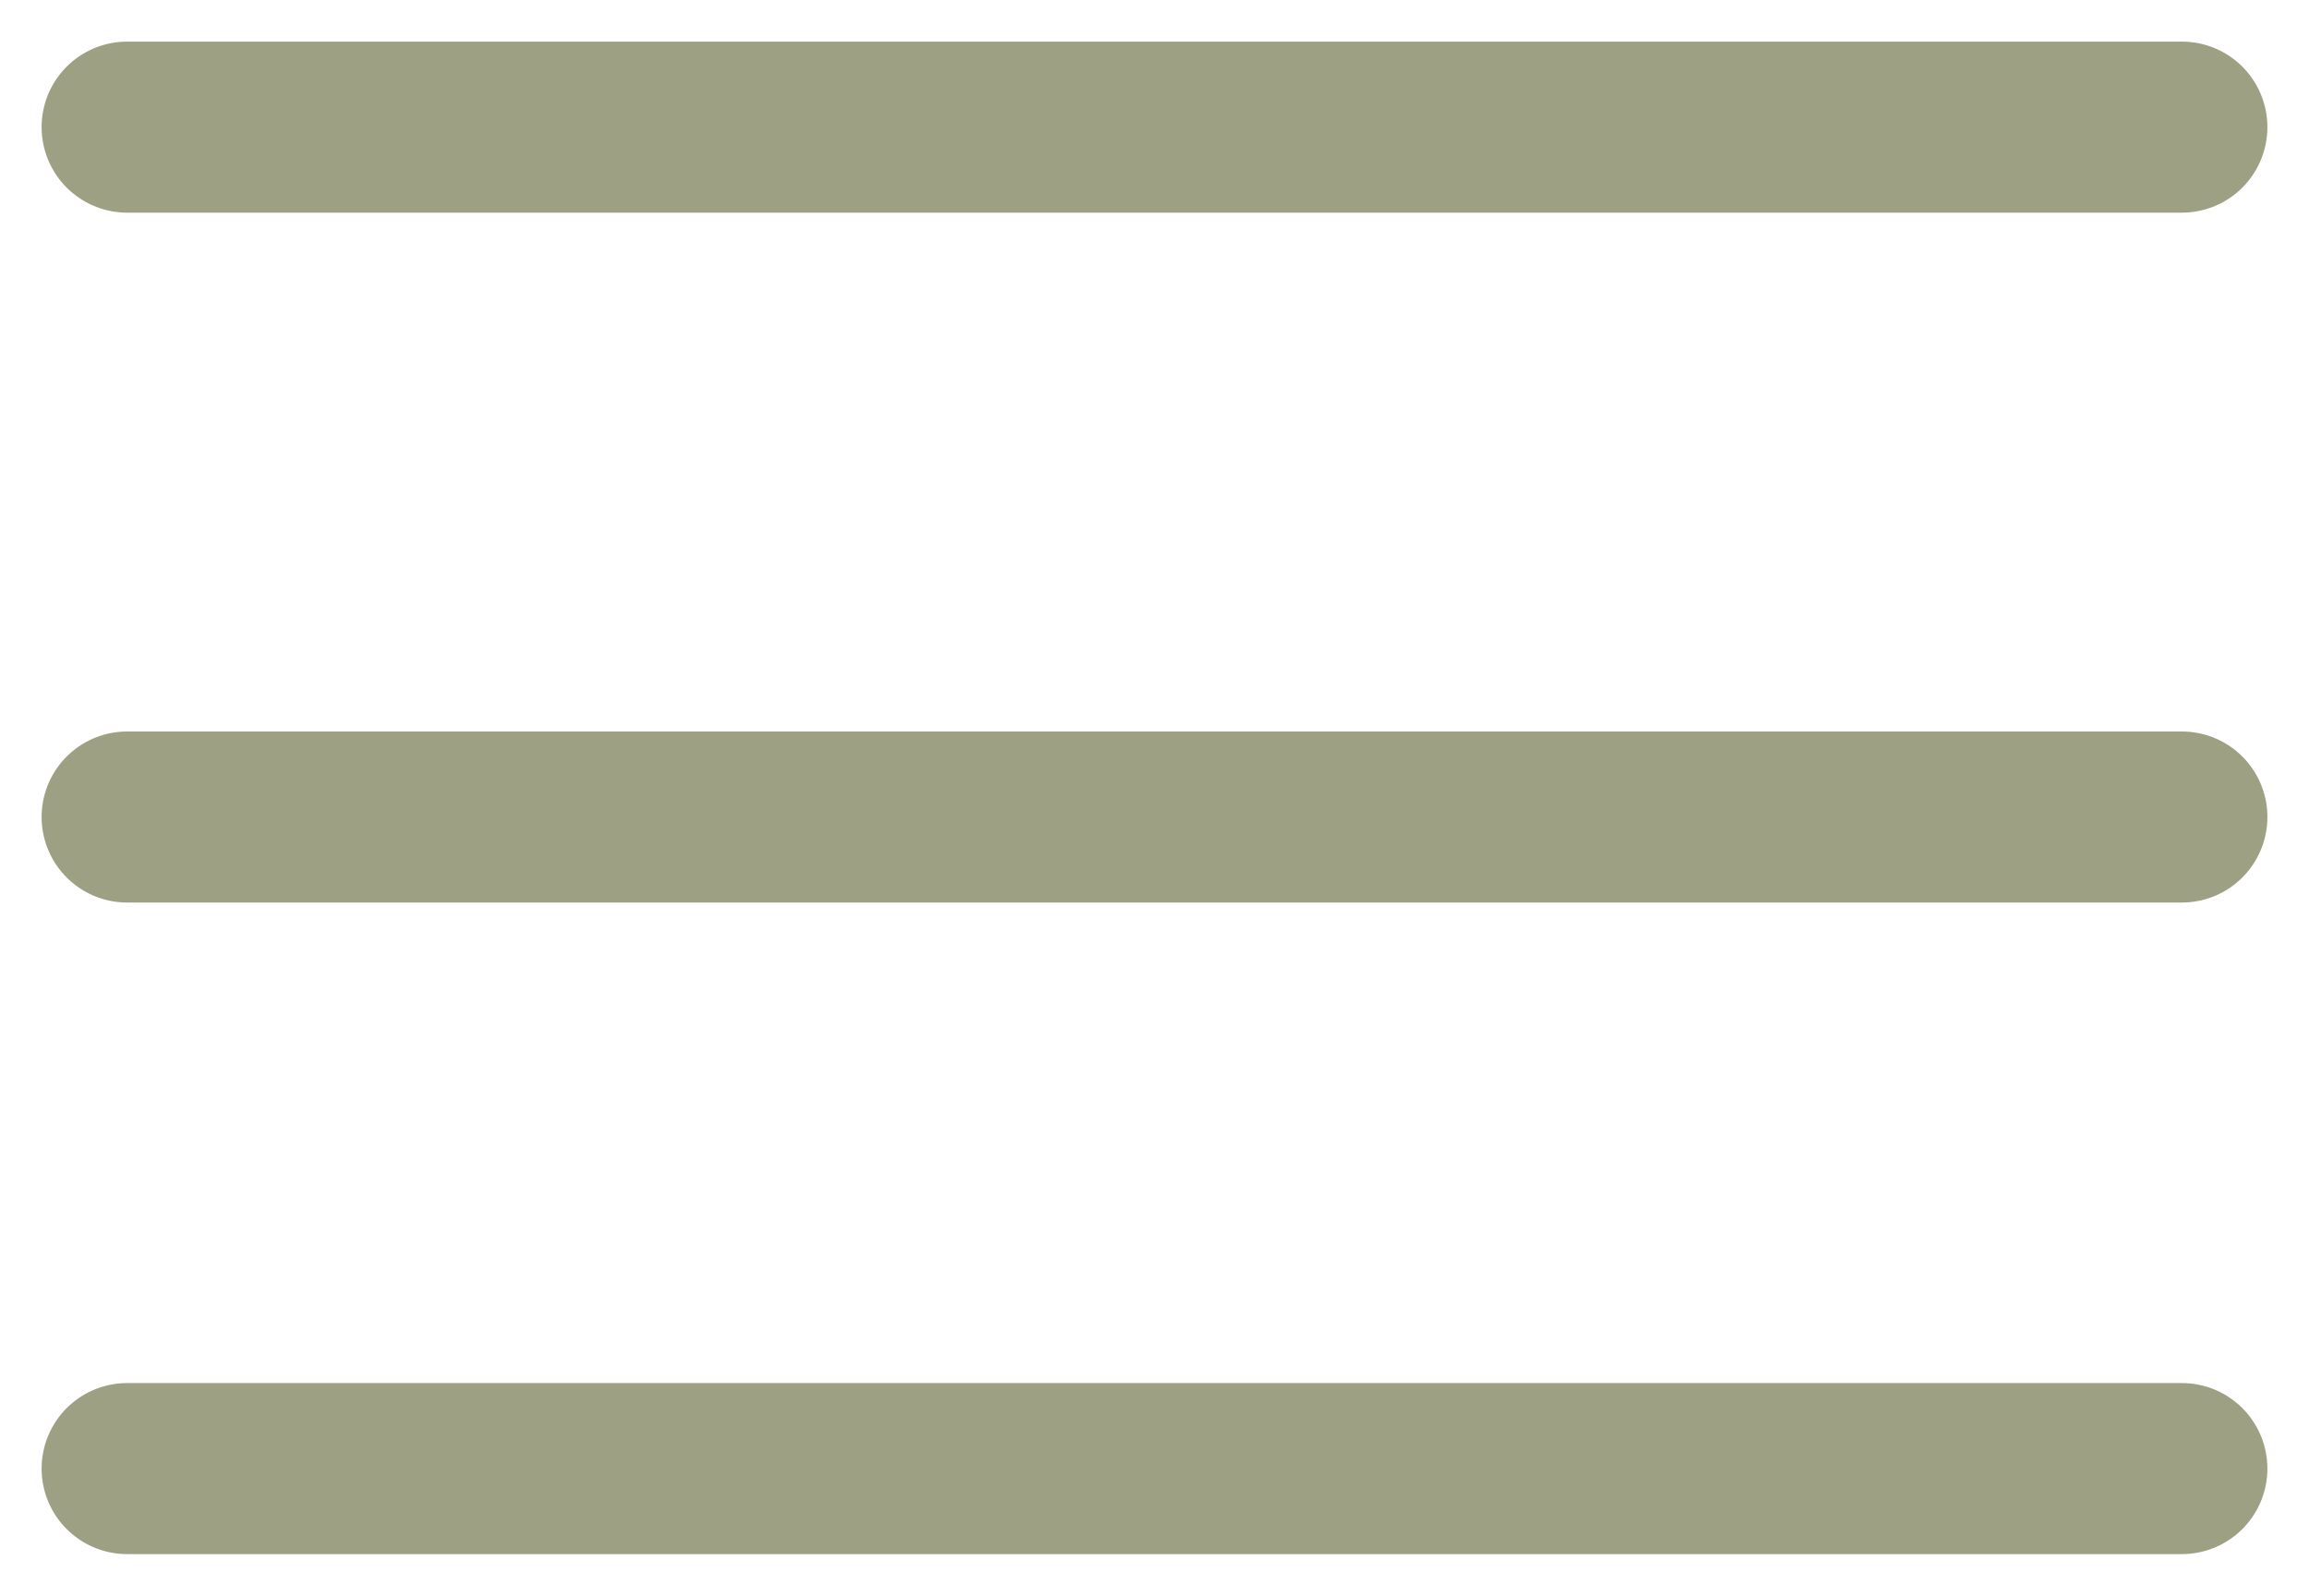
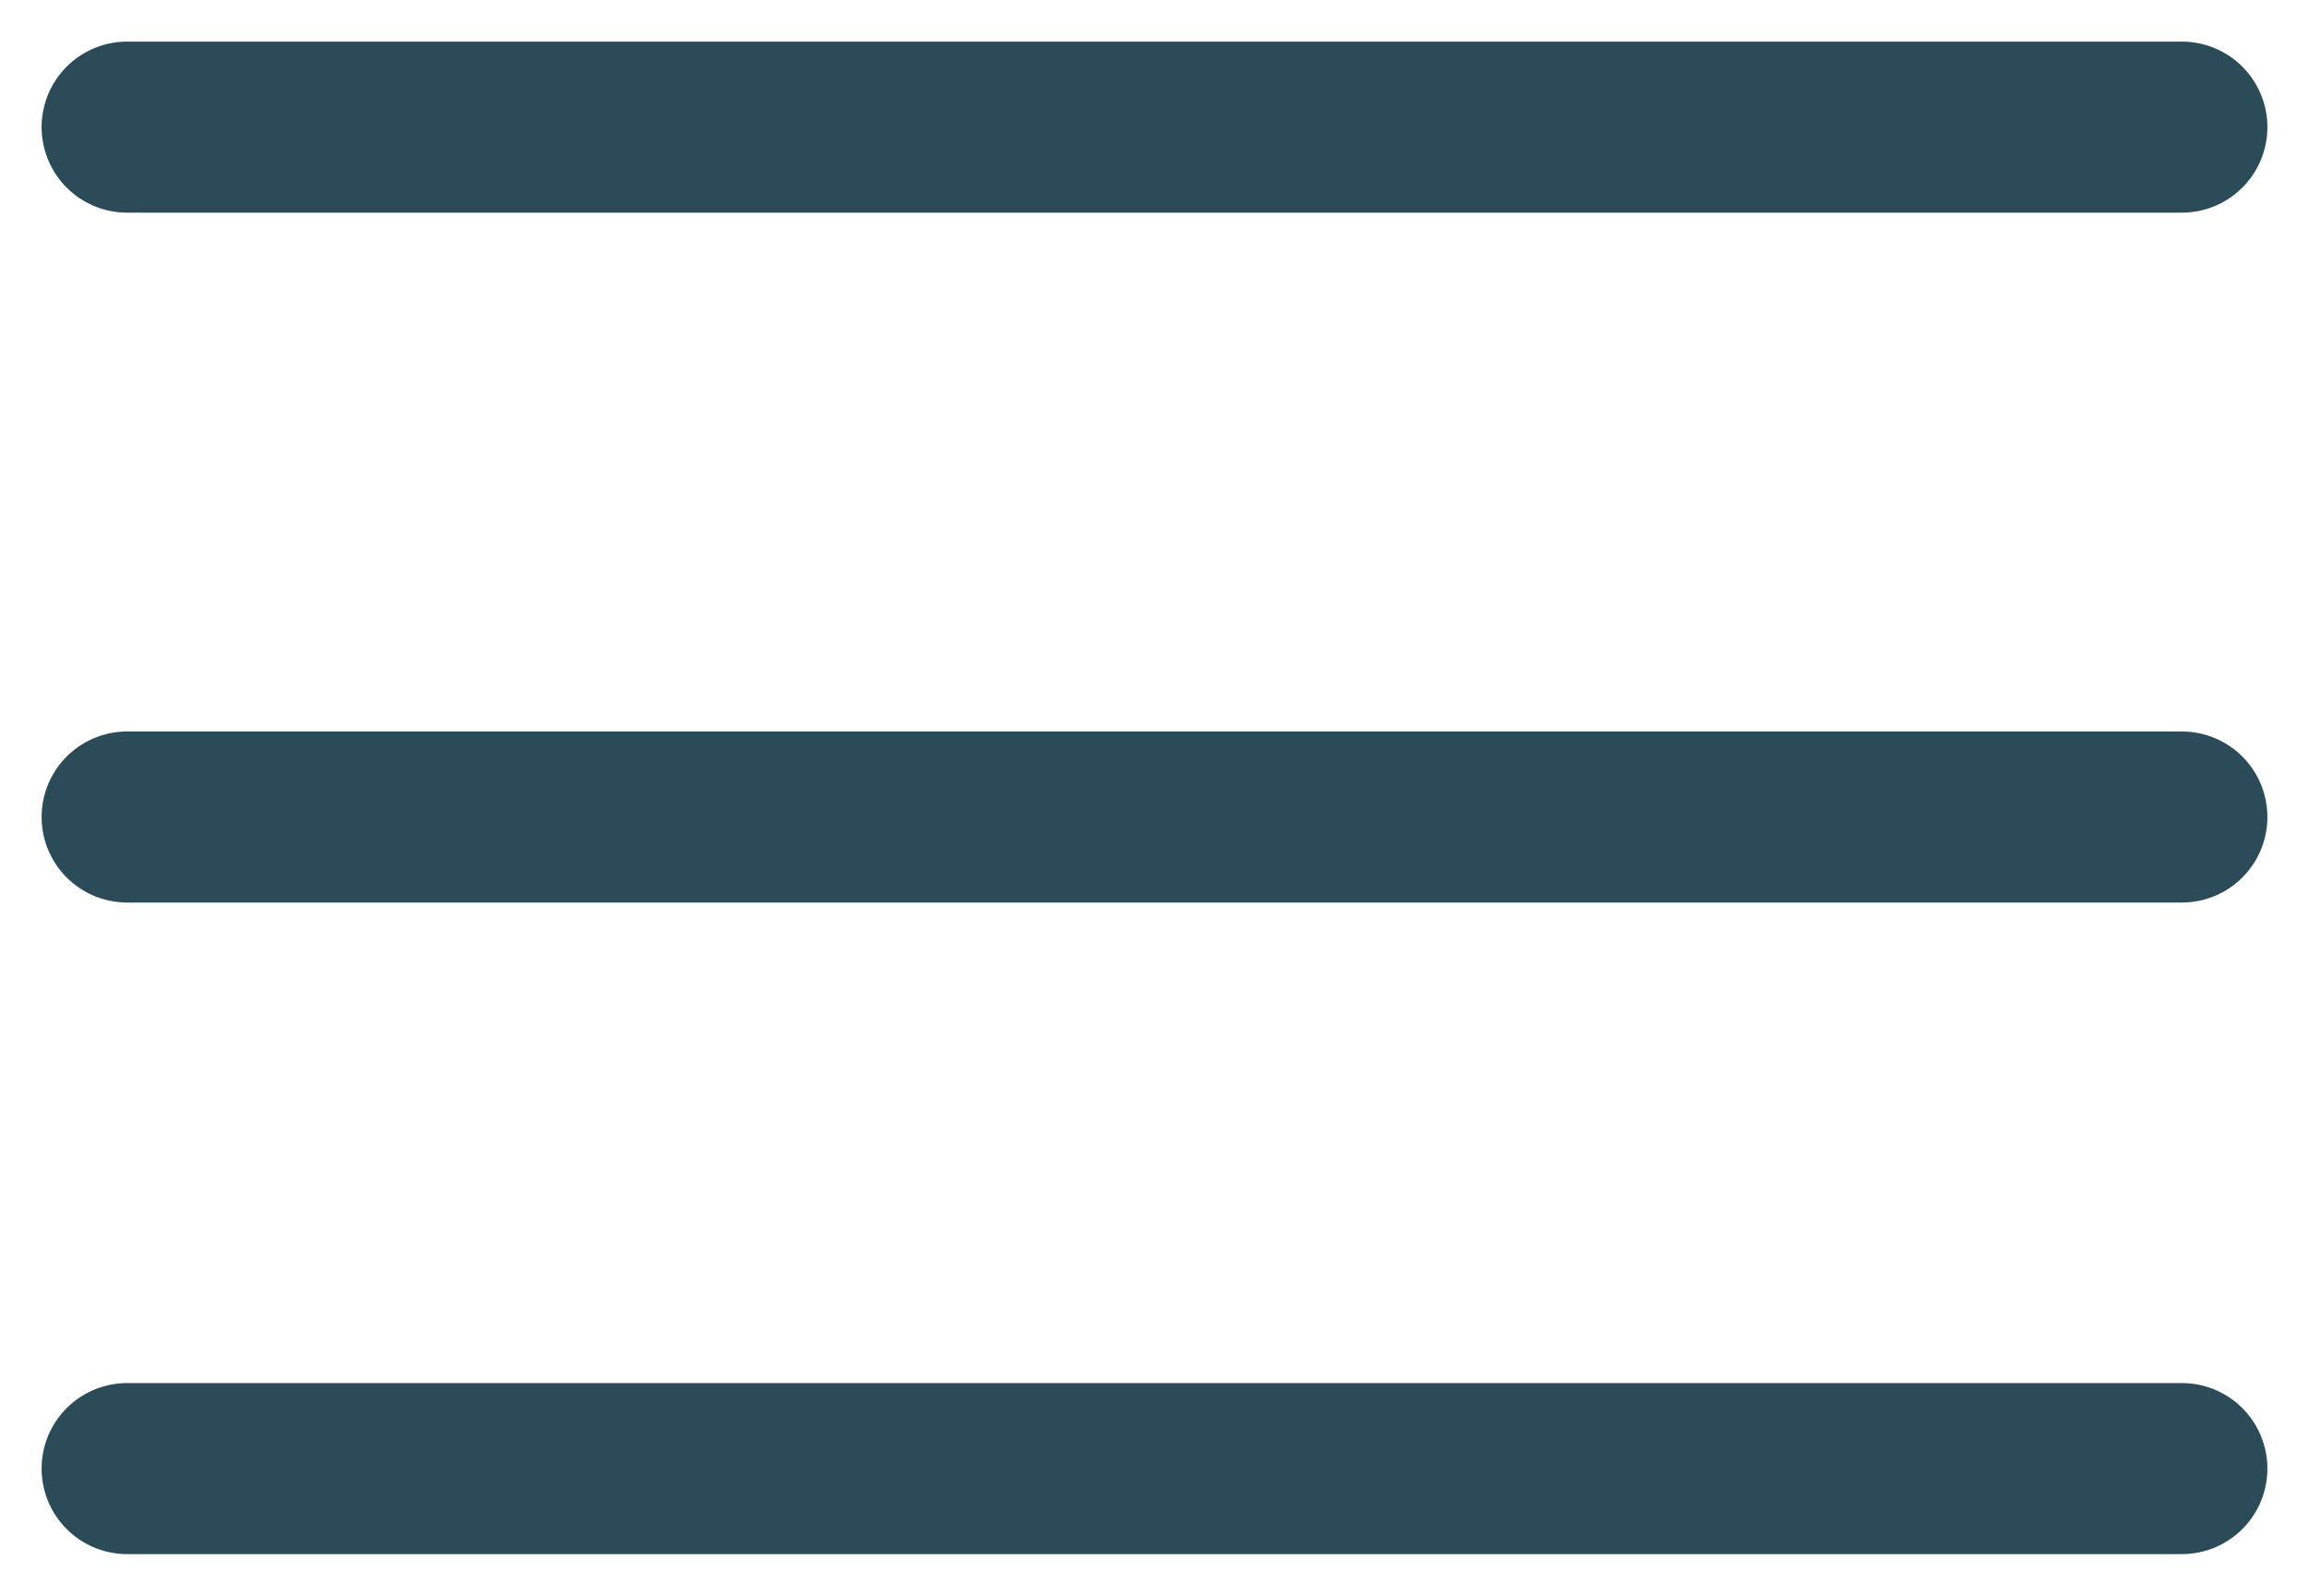
<svg xmlns="http://www.w3.org/2000/svg" width="54" height="37.318" viewBox="0 0 54 37.318" fill="none" version="1.1" id="svg138">
  <defs id="defs142" />
-   <path d="M 2.973,2.973 H 51.027" stroke="#9DA083" stroke-width="3" stroke-linecap="round" id="path132" style="stroke-width:4;stroke-dasharray:none" />
-   <path d="M 2.973,19.107 H 51.027" stroke="#9DA083" stroke-width="3" stroke-linecap="round" id="path134" style="stroke-width:4;stroke-dasharray:none" />
-   <path d="M 2.973,34.345 H 51.027" stroke="#9DA083" stroke-width="3" stroke-linecap="round" id="path136" style="stroke-width:4;stroke-dasharray:none" />
+   <path d="M 2.973,2.973 H 51.027" stroke="#2A4B57" stroke-width="3" stroke-linecap="round" id="path132" style="stroke-width:4;stroke-dasharray:none" />
+   <path d="M 2.973,19.107 H 51.027" stroke="#2A4B57" stroke-width="3" stroke-linecap="round" id="path134" style="stroke-width:4;stroke-dasharray:none" />
+   <path d="M 2.973,34.345 H 51.027" stroke="#2A4B57" stroke-width="3" stroke-linecap="round" id="path136" style="stroke-width:4;stroke-dasharray:none" />
</svg>
